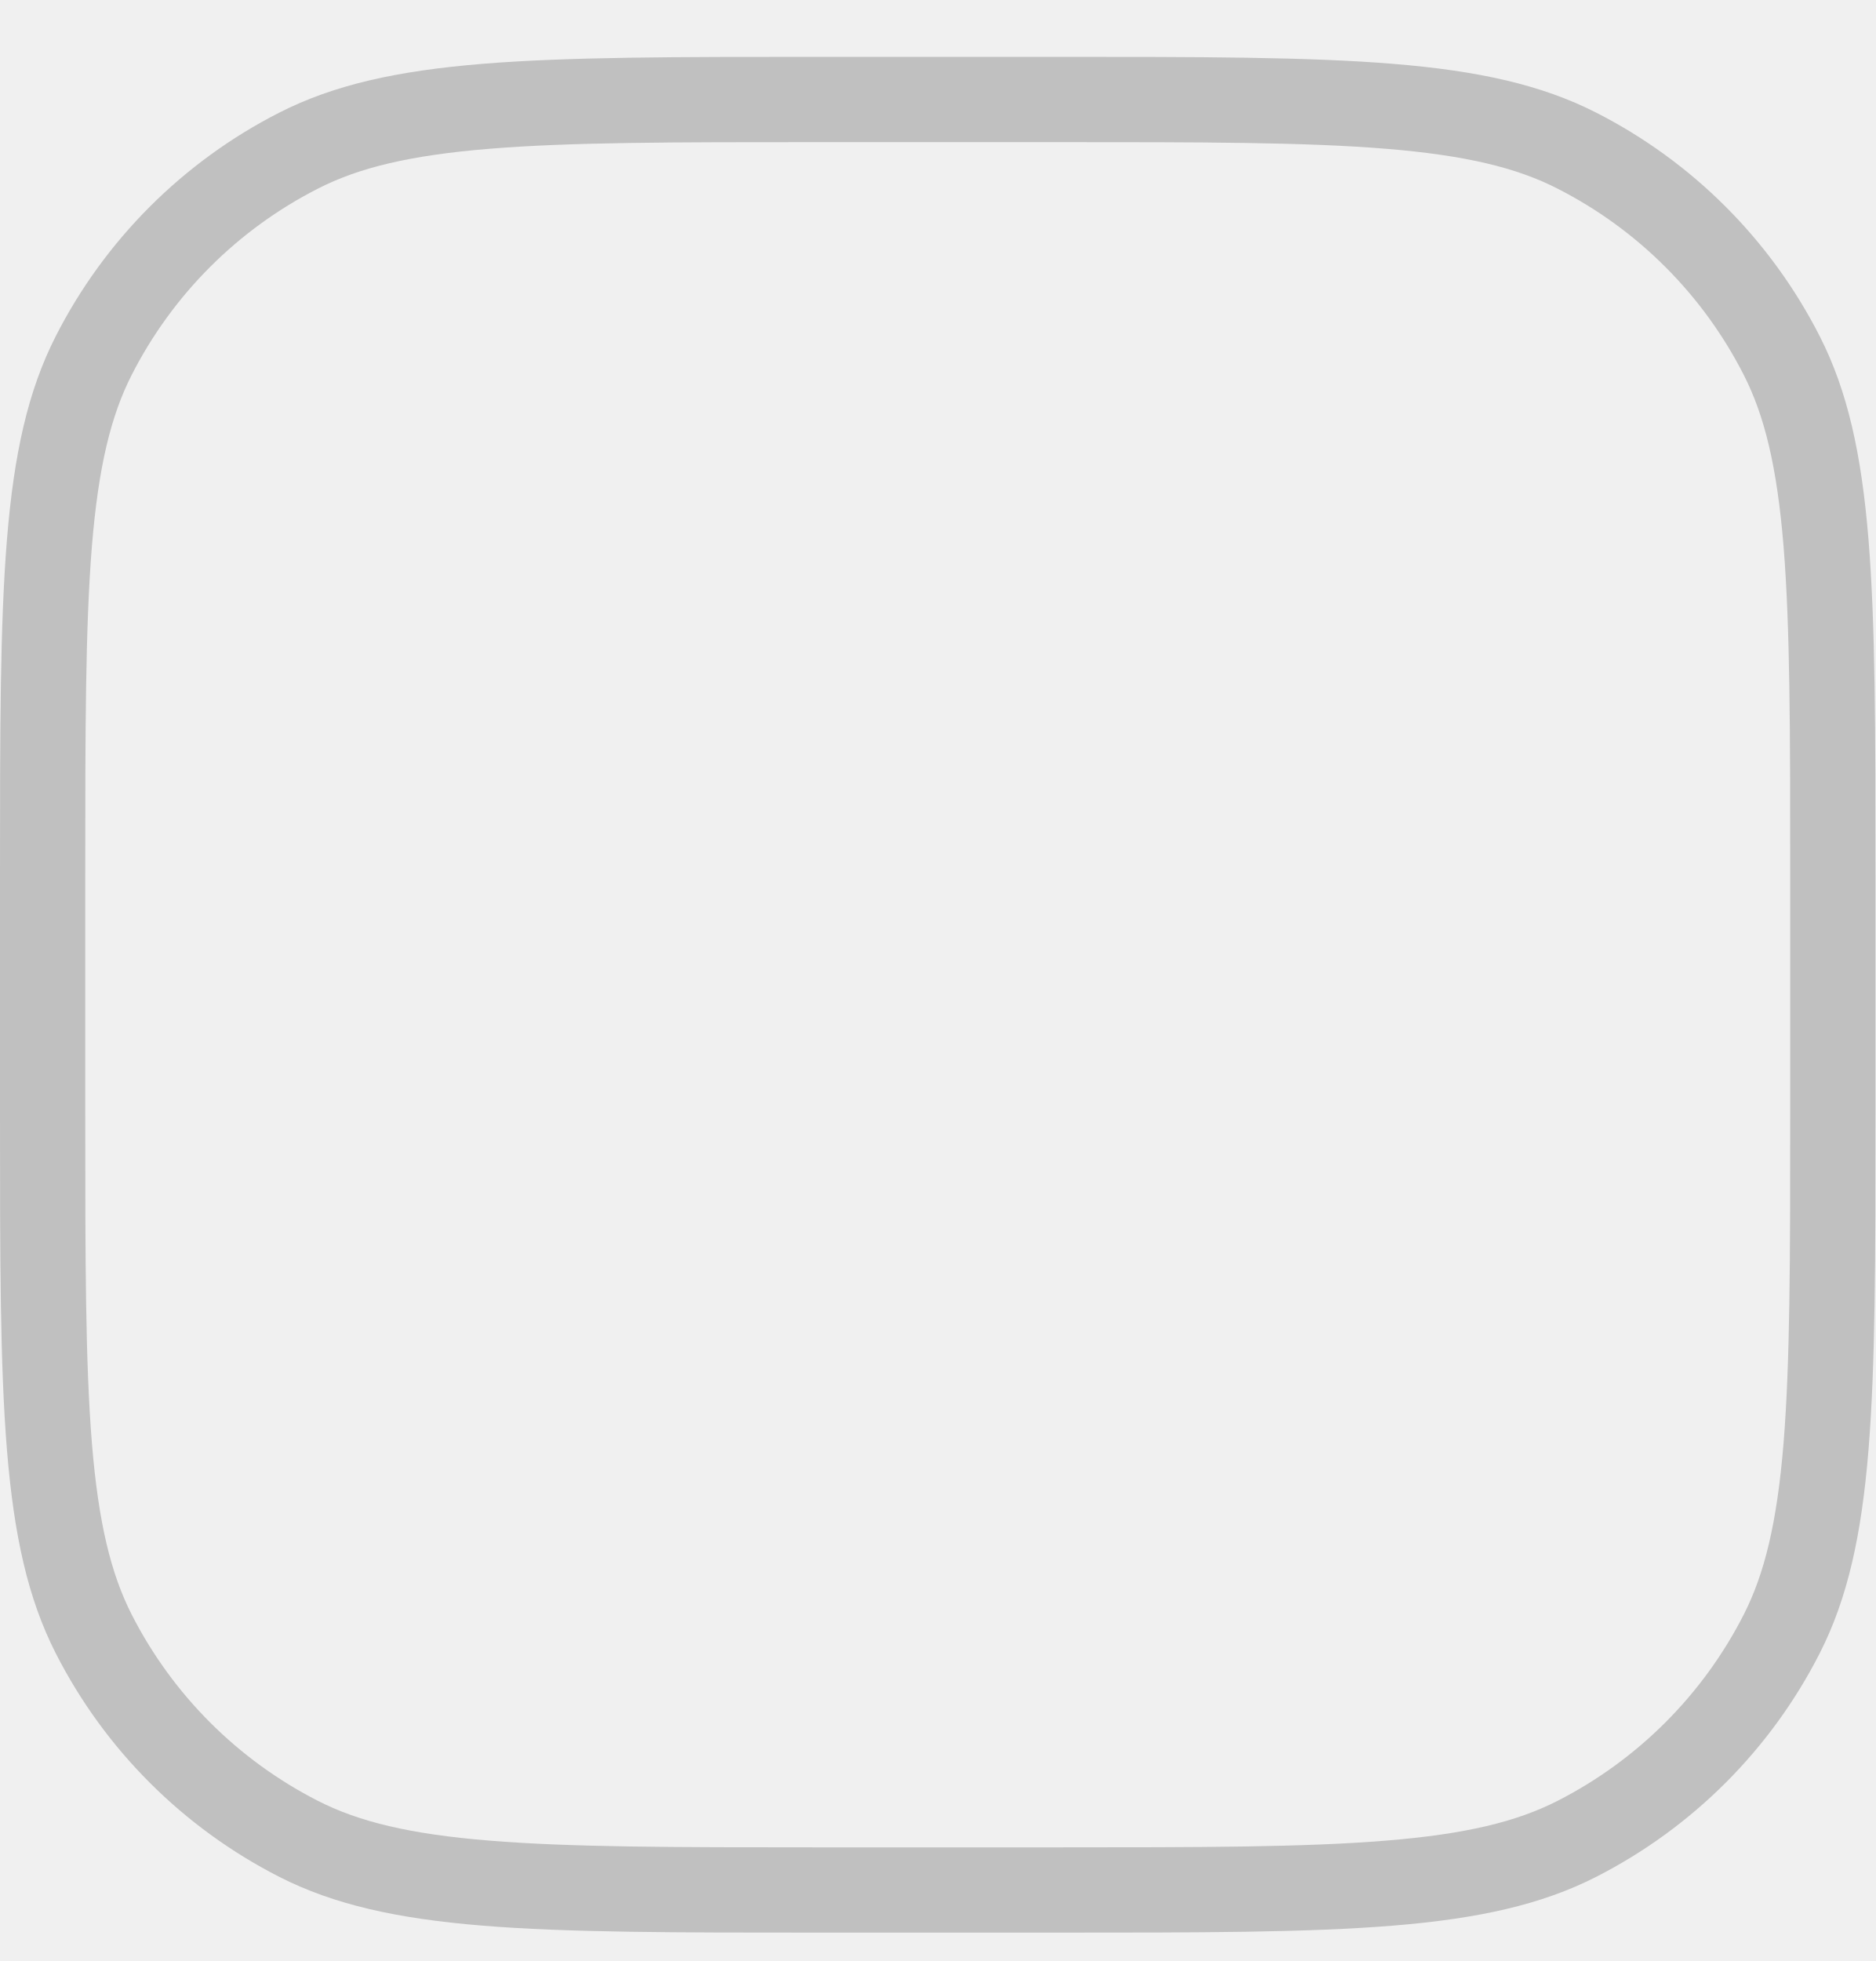
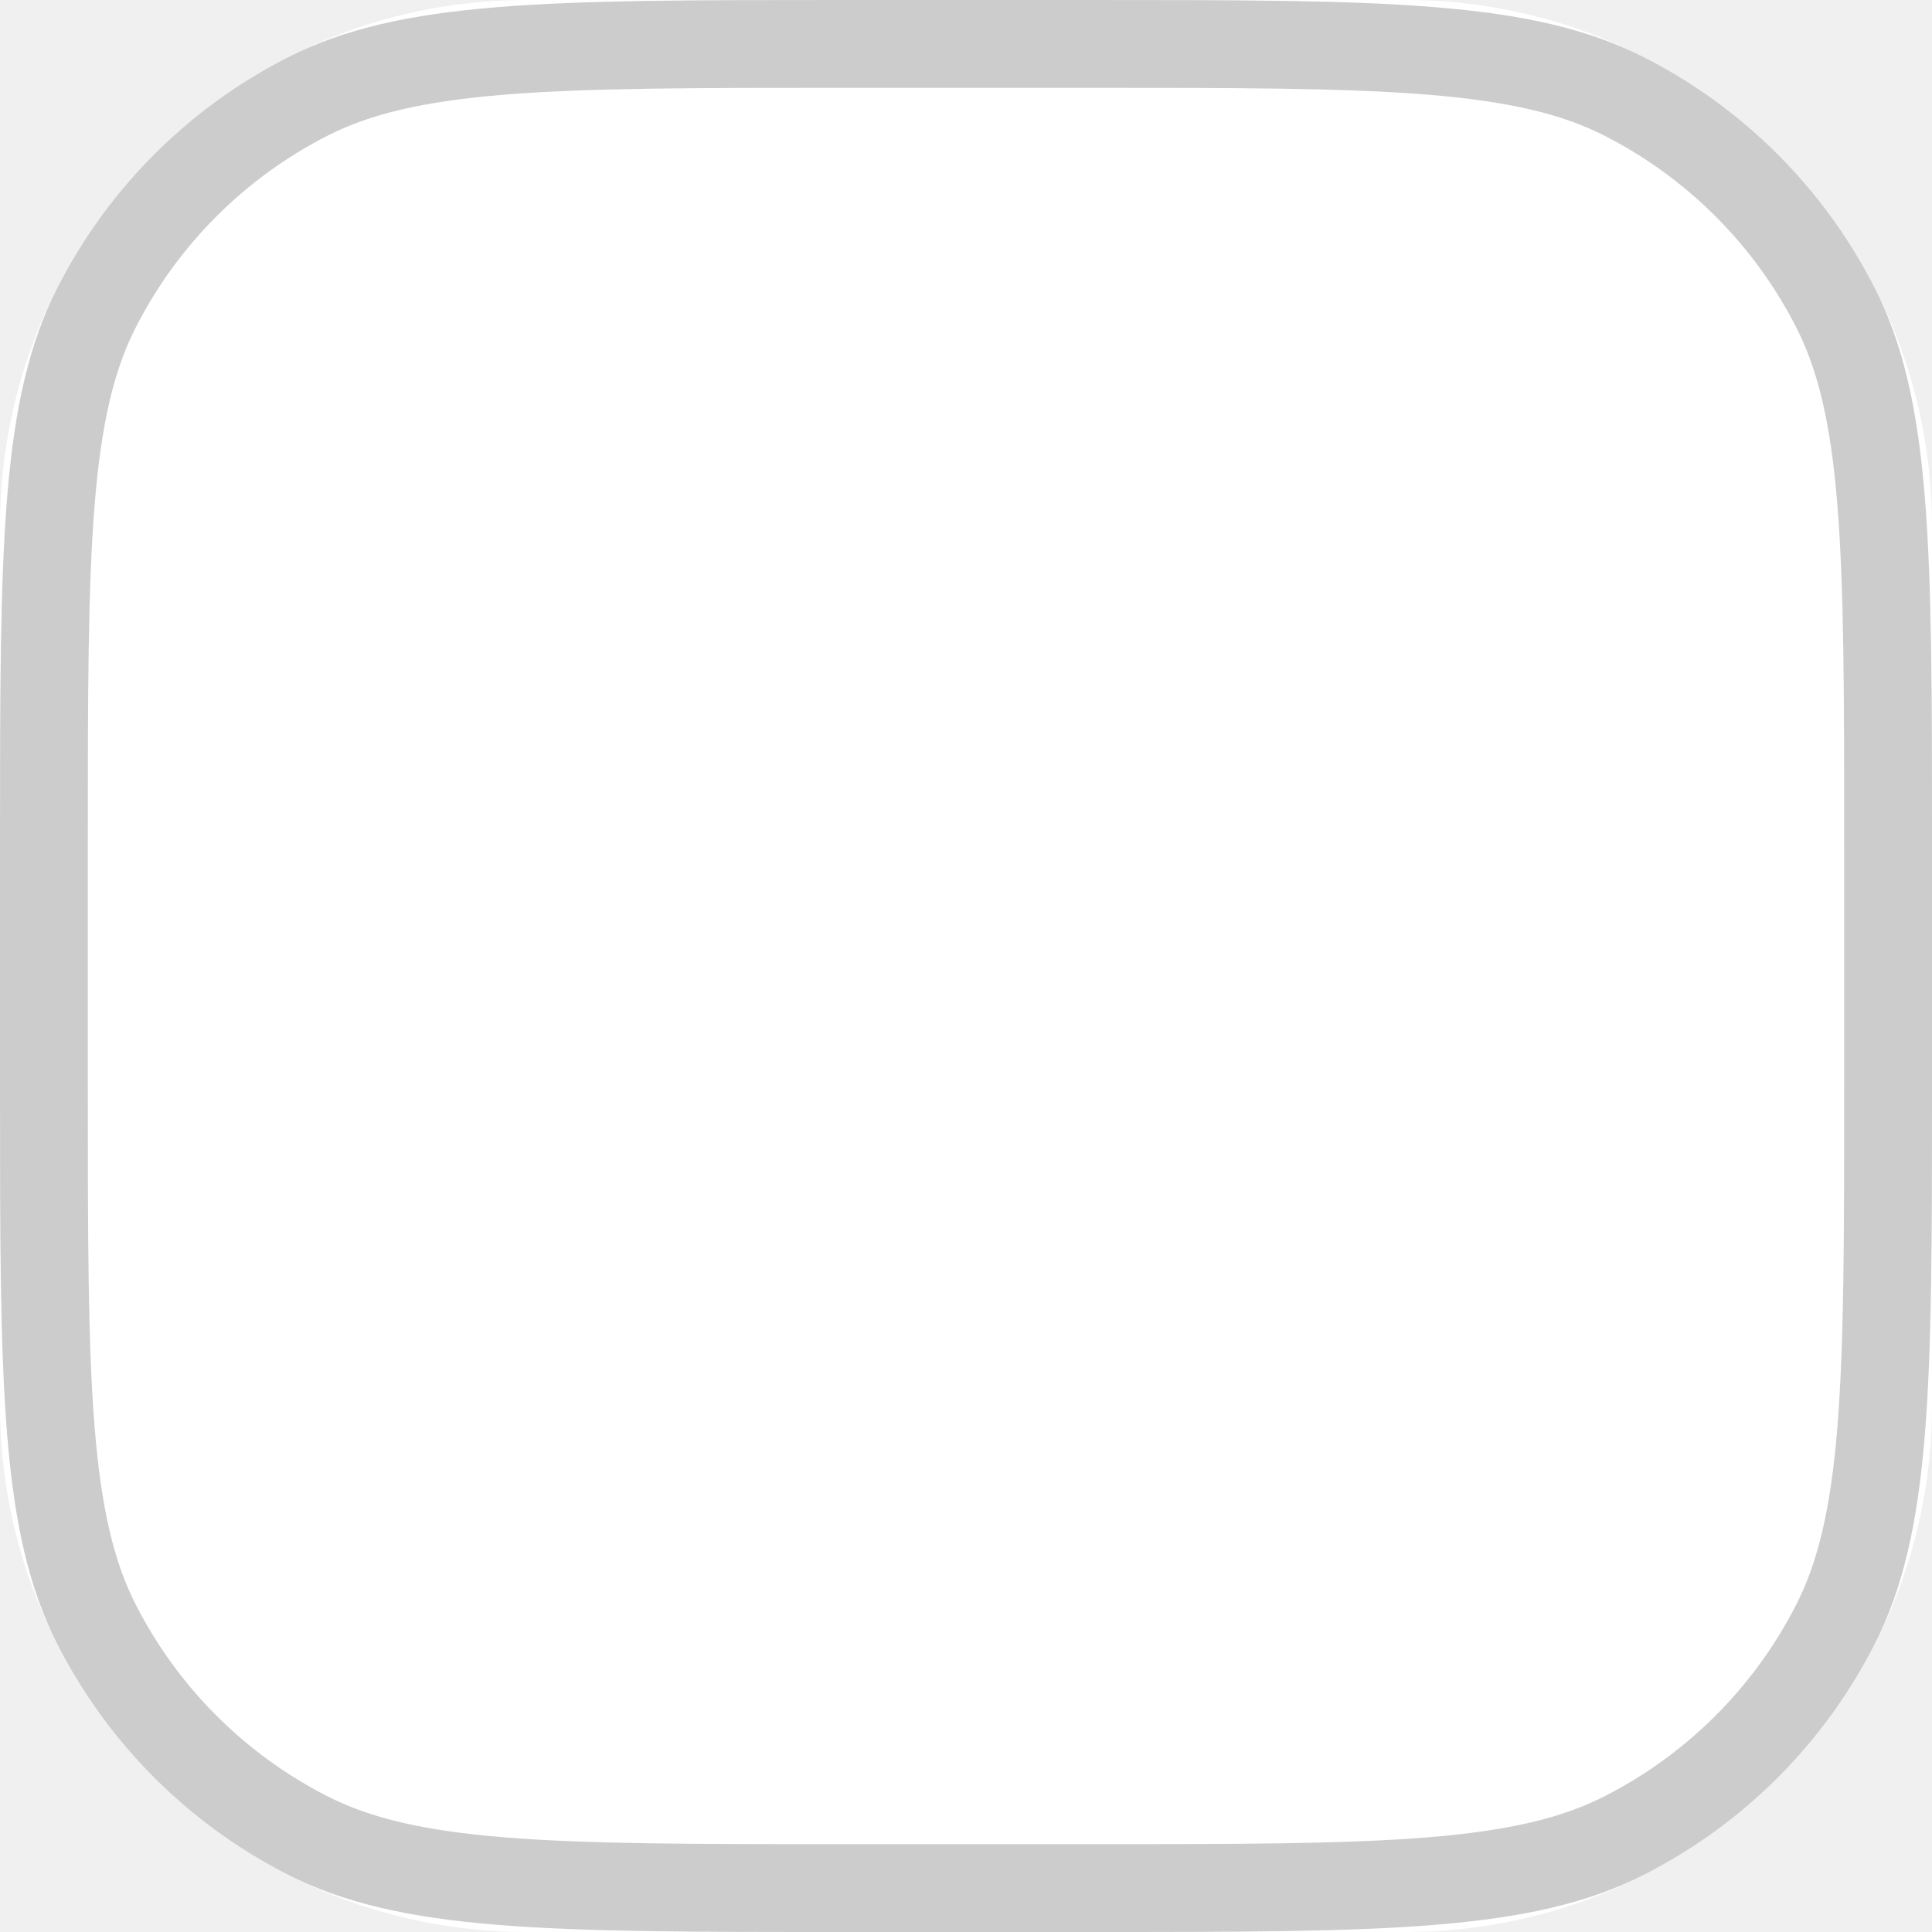
- <svg xmlns="http://www.w3.org/2000/svg" width="22" height="23" viewBox="0 0 22 23" fill="none">
-   <path fill-rule="evenodd" clip-rule="evenodd" d="M12.4 1.667H9.6C7.903 1.667 6.691 1.667 5.741 1.745C4.802 1.822 4.207 1.968 3.73 2.212C2.789 2.691 2.024 3.456 1.545 4.397C1.302 4.874 1.155 5.469 1.078 6.407C1.001 7.358 1 8.57 1 10.267V13.067C1 14.763 1.001 15.976 1.078 16.926C1.155 17.865 1.302 18.459 1.545 18.937C2.024 19.877 2.789 20.642 3.73 21.122C4.207 21.365 4.802 21.512 5.741 21.588C6.691 21.666 7.903 21.667 9.6 21.667H12.4C14.097 21.667 15.309 21.666 16.259 21.588C17.198 21.512 17.793 21.365 18.27 21.122C19.211 20.642 19.976 19.877 20.455 18.937C20.698 18.459 20.845 17.865 20.922 16.926C20.999 15.976 21 14.763 21 13.067V10.267C21 8.57 20.999 7.358 20.922 6.407C20.845 5.469 20.698 4.874 20.455 4.397C19.976 3.456 19.211 2.691 18.27 2.212C17.793 1.968 17.198 1.822 16.259 1.745C15.309 1.667 14.097 1.667 12.4 1.667ZM0.654 3.943C0 5.226 0 6.906 0 10.267V13.067C0 16.427 0 18.107 0.654 19.391C1.229 20.52 2.147 21.437 3.276 22.013C4.56 22.667 6.24 22.667 9.6 22.667H12.4C15.76 22.667 17.441 22.667 18.724 22.013C19.853 21.437 20.771 20.52 21.346 19.391C22 18.107 22 16.427 22 13.067V10.267C22 6.906 22 5.226 21.346 3.943C20.771 2.814 19.853 1.896 18.724 1.321C17.441 0.667 15.76 0.667 12.4 0.667H9.6C6.24 0.667 4.56 0.667 3.276 1.321C2.147 1.896 1.229 2.814 0.654 3.943Z" fill="black" fill-opacity="0.2" />
+ <svg xmlns="http://www.w3.org/2000/svg" width="22" height="22" viewBox="0 0 22 22" fill="none">
+   <g clip-path="url(#clip0_10_256)">
+     <rect width="22" height="22" rx="6" fill="white" />
+     <path fill-rule="evenodd" clip-rule="evenodd" d="M12.4 1H9.6C7.903 1 6.691 1.001 5.741 1.078C4.802 1.155 4.207 1.302 3.73 1.545C2.789 2.024 2.024 2.789 1.545 3.73C1.302 4.207 1.155 4.802 1.078 5.741C1.001 6.691 1 7.903 1 9.6V12.4C1 14.097 1.001 15.309 1.078 16.259C1.155 17.198 1.302 17.793 1.545 18.27C2.024 19.211 2.789 19.976 3.73 20.455C4.207 20.698 4.802 20.845 5.741 20.922C6.691 20.999 7.903 21 9.6 21H12.4C14.097 21 15.309 20.999 16.259 20.922C17.198 20.845 17.793 20.698 18.27 20.455C19.211 19.976 19.976 19.211 20.455 18.27C20.698 17.793 20.845 17.198 20.922 16.259C20.999 15.309 21 14.097 21 12.4V9.6C21 7.903 20.999 6.691 20.922 5.741C20.845 4.802 20.698 4.207 20.455 3.73C19.976 2.789 19.211 2.024 18.27 1.545C17.793 1.302 17.198 1.155 16.259 1.078C15.309 1.001 14.097 1 12.4 1ZM0.654 3.276C0 4.56 0 6.24 0 9.6V12.4C0 15.76 0 17.441 0.654 18.724C1.229 19.853 2.147 20.771 3.276 21.346C4.56 22 6.24 22 9.6 22H12.4C15.76 22 17.441 22 18.724 21.346C19.853 20.771 20.771 19.853 21.346 18.724C22 17.441 22 15.76 22 12.4V9.6C22 6.24 22 4.56 21.346 3.276C20.771 2.147 19.853 1.229 18.724 0.654C17.441 0 15.76 0 12.4 0H9.6C6.24 0 4.56 0 3.276 0.654C2.147 1.229 1.229 2.147 0.654 3.276Z" fill="black" fill-opacity="0.2" />
+   </g>
+   <defs>
+     <clipPath id="clip0_10_256">
+       <rect width="22" height="22" rx="6" fill="white" />
+     </clipPath>
+   </defs>
</svg>
